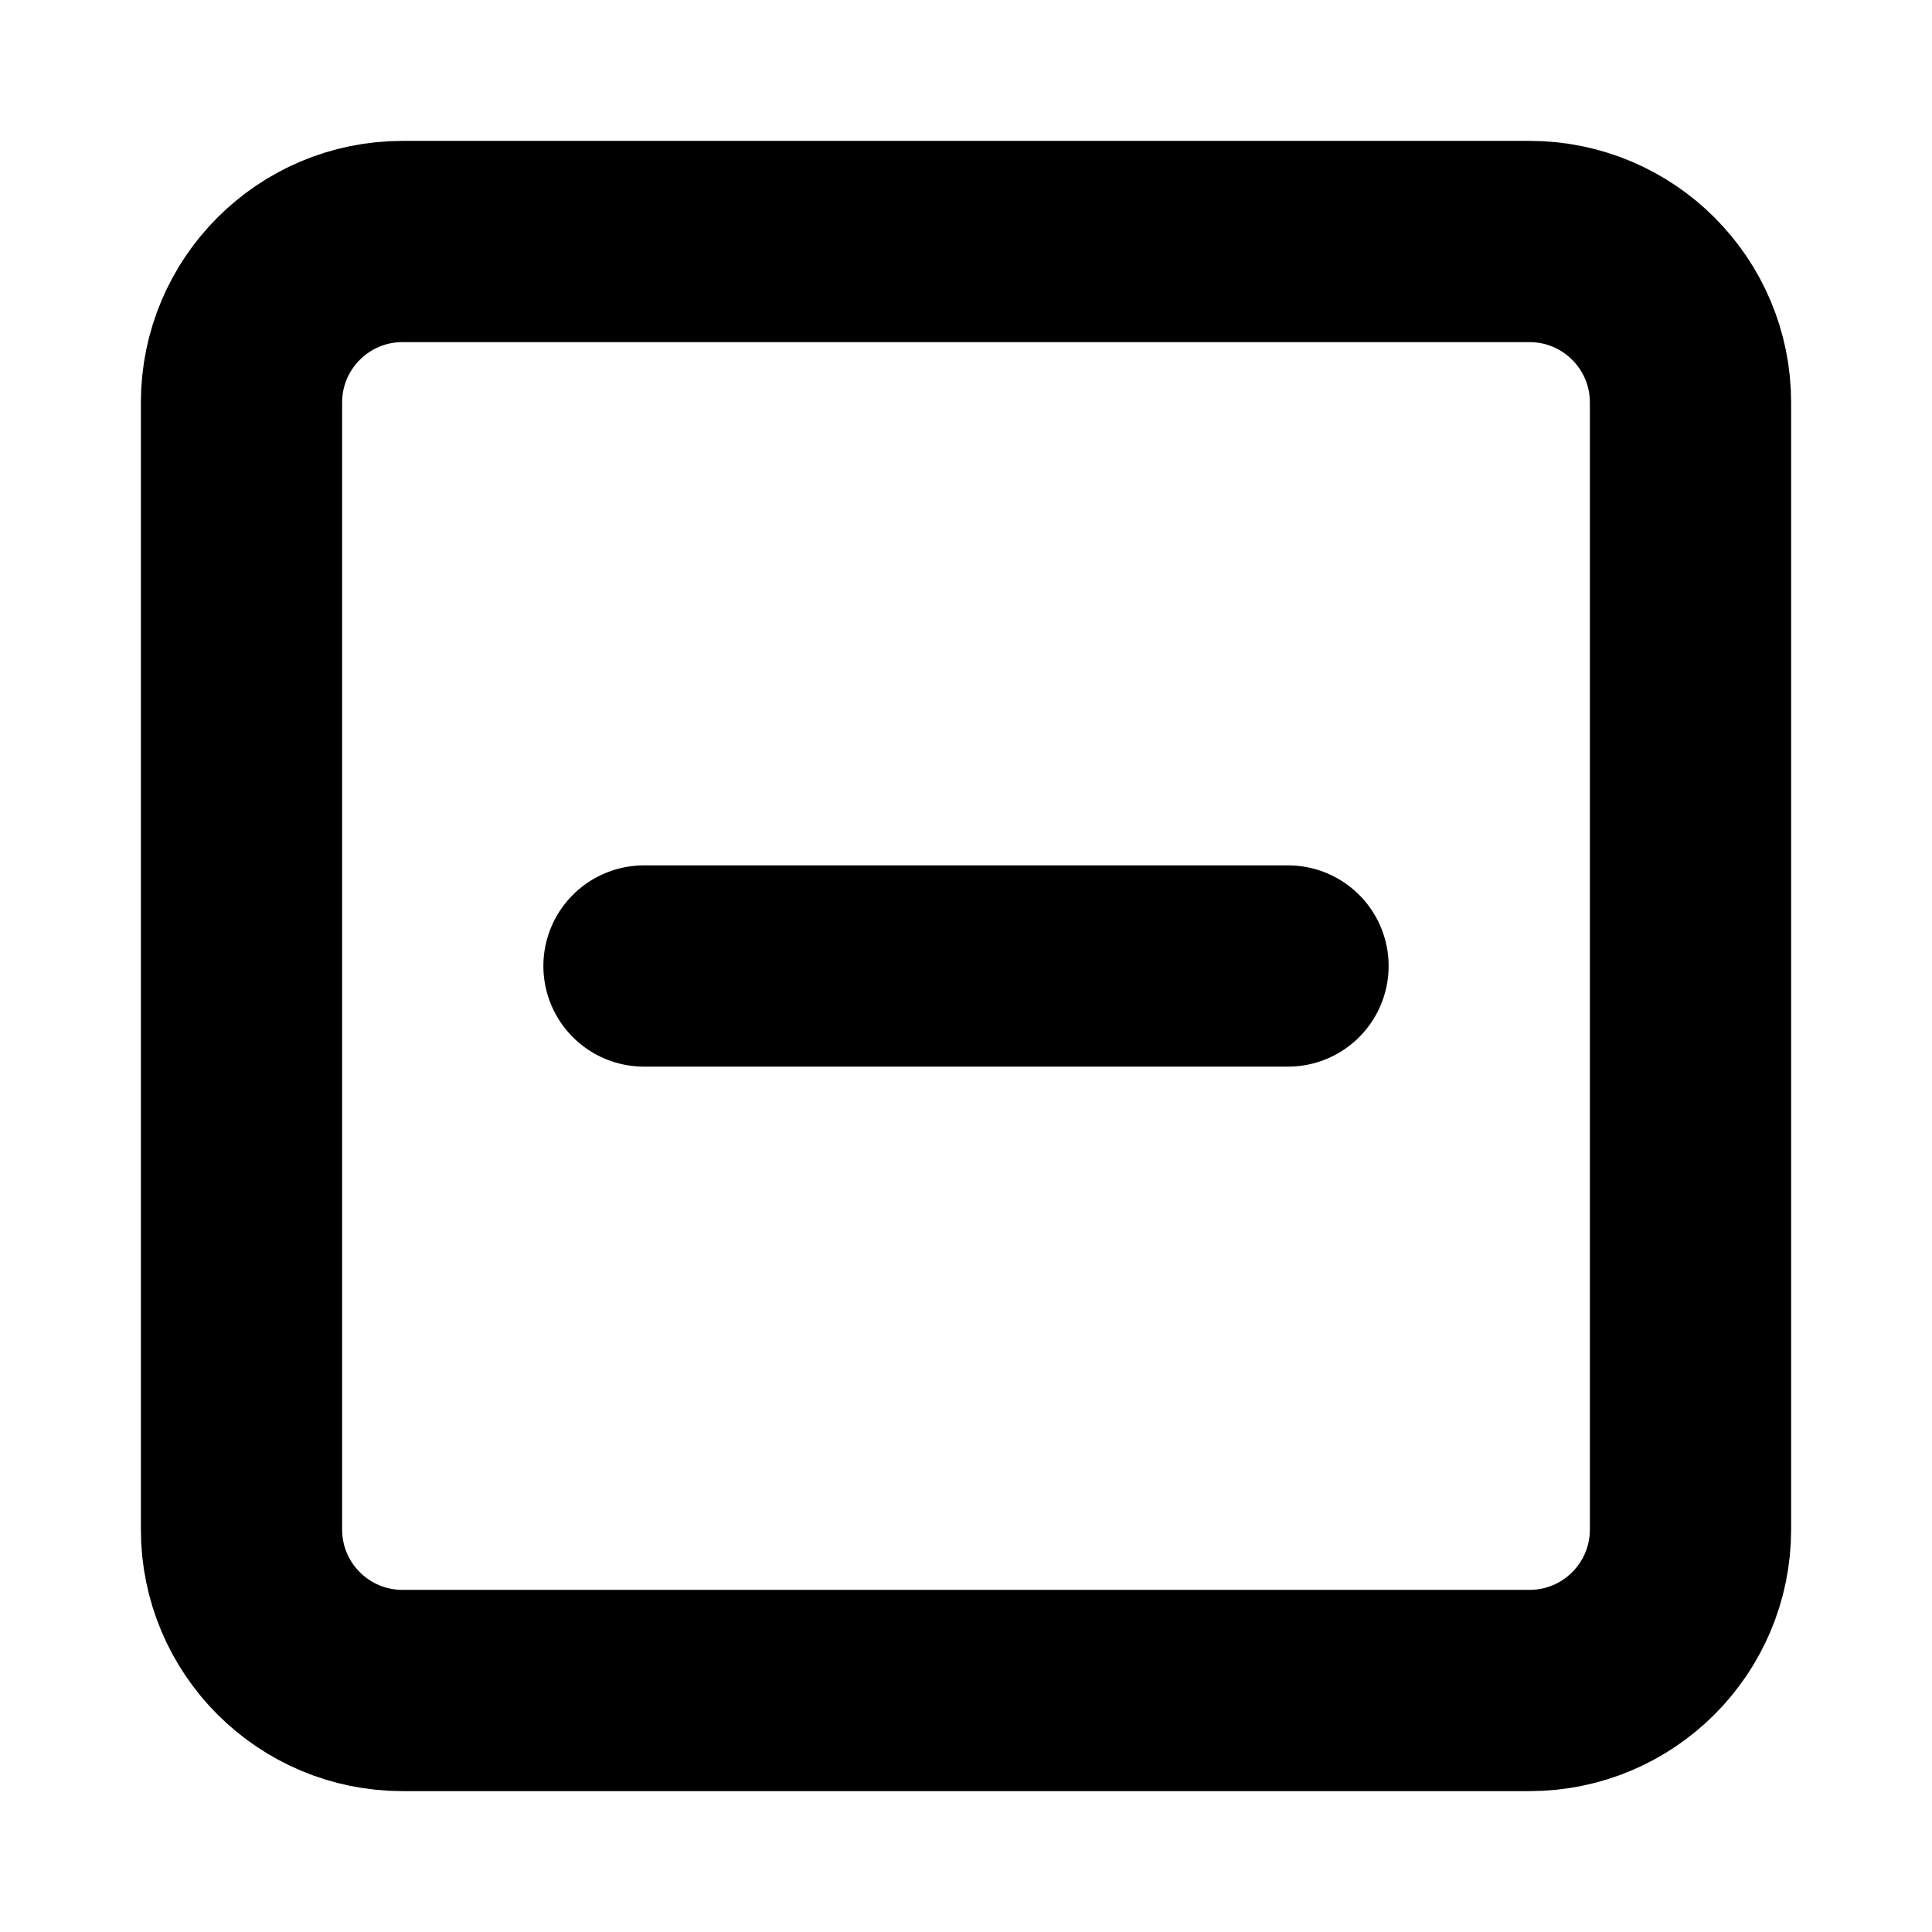
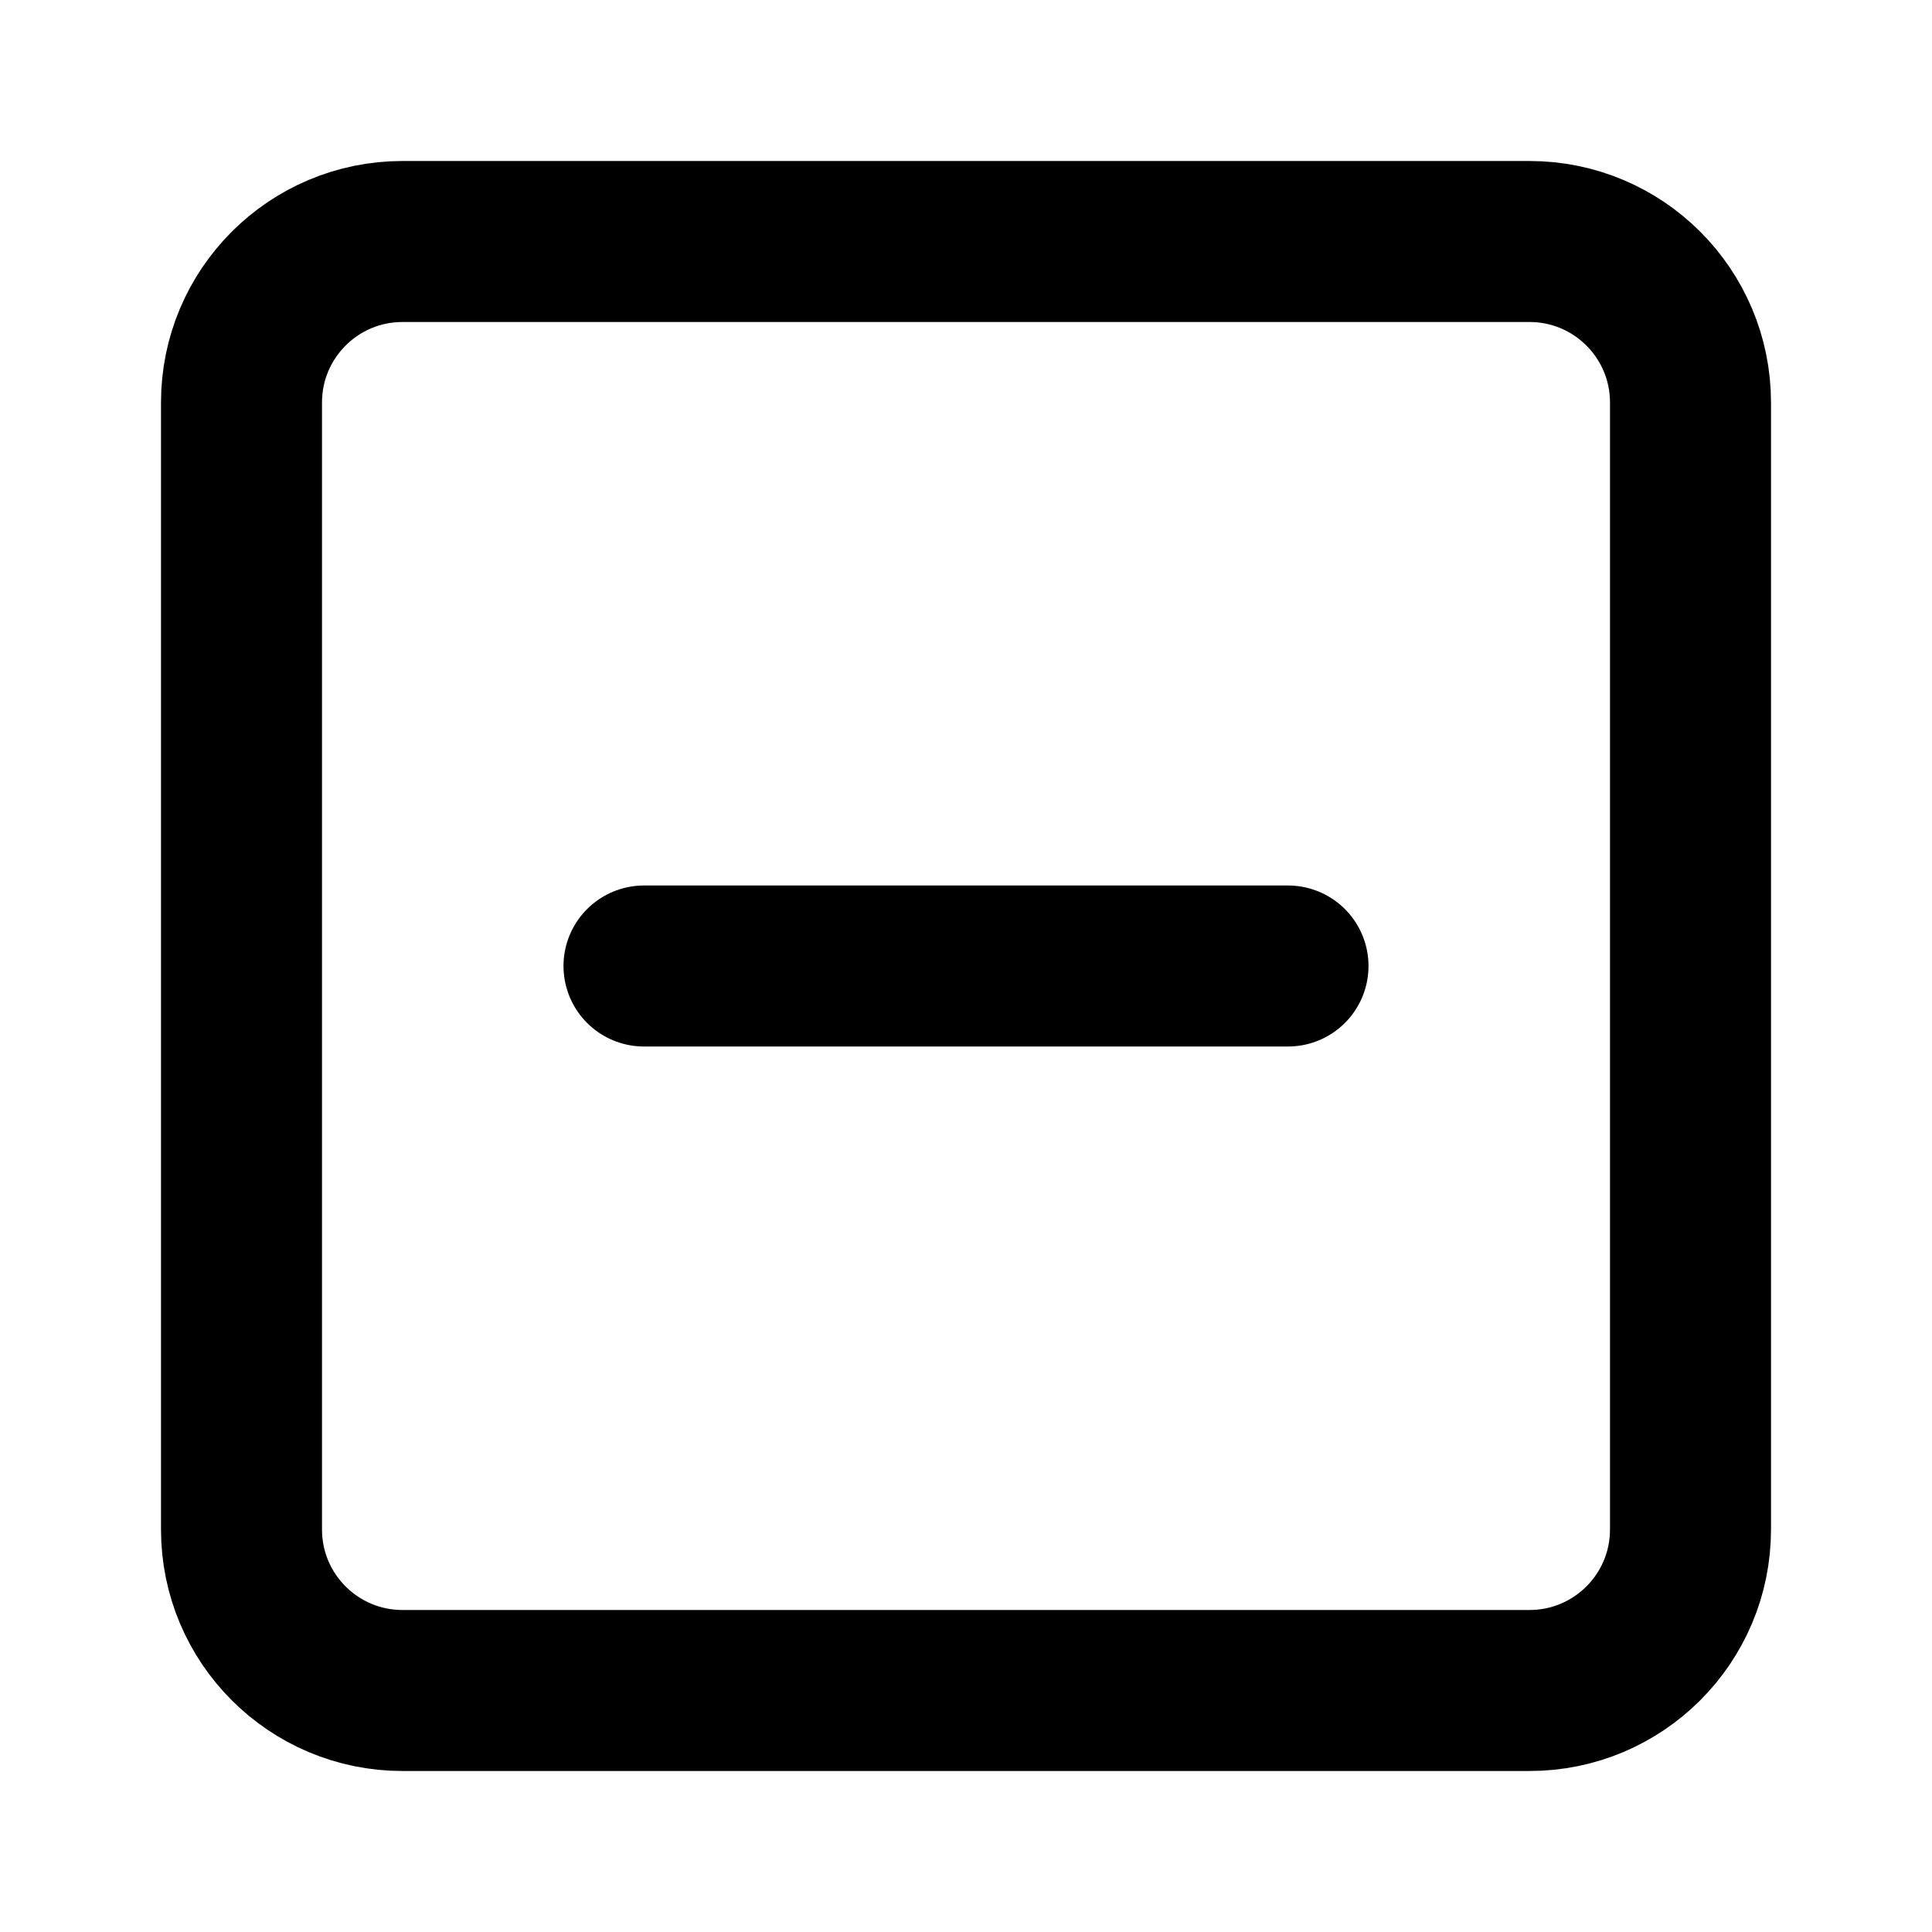
- <svg xmlns="http://www.w3.org/2000/svg" width="24" height="24" viewBox="0 0 24 24" fill="none" stroke="black" stroke-width="2.5" stroke-linecap="round" stroke-linejoin="round" class="lucide lucide-square-minus-icon lucide-square-minus">
+ <svg xmlns="http://www.w3.org/2000/svg" width="24" height="24" viewBox="0 0 24 24" fill="none" stroke="black" stroke-width="2" stroke-linecap="round" stroke-linejoin="round" class="lucide lucide-square-minus-icon lucide-square-minus">
  <rect width="18" height="18" x="3" y="3" rx="2" />
  <path d="M8 12h8" />
</svg>
